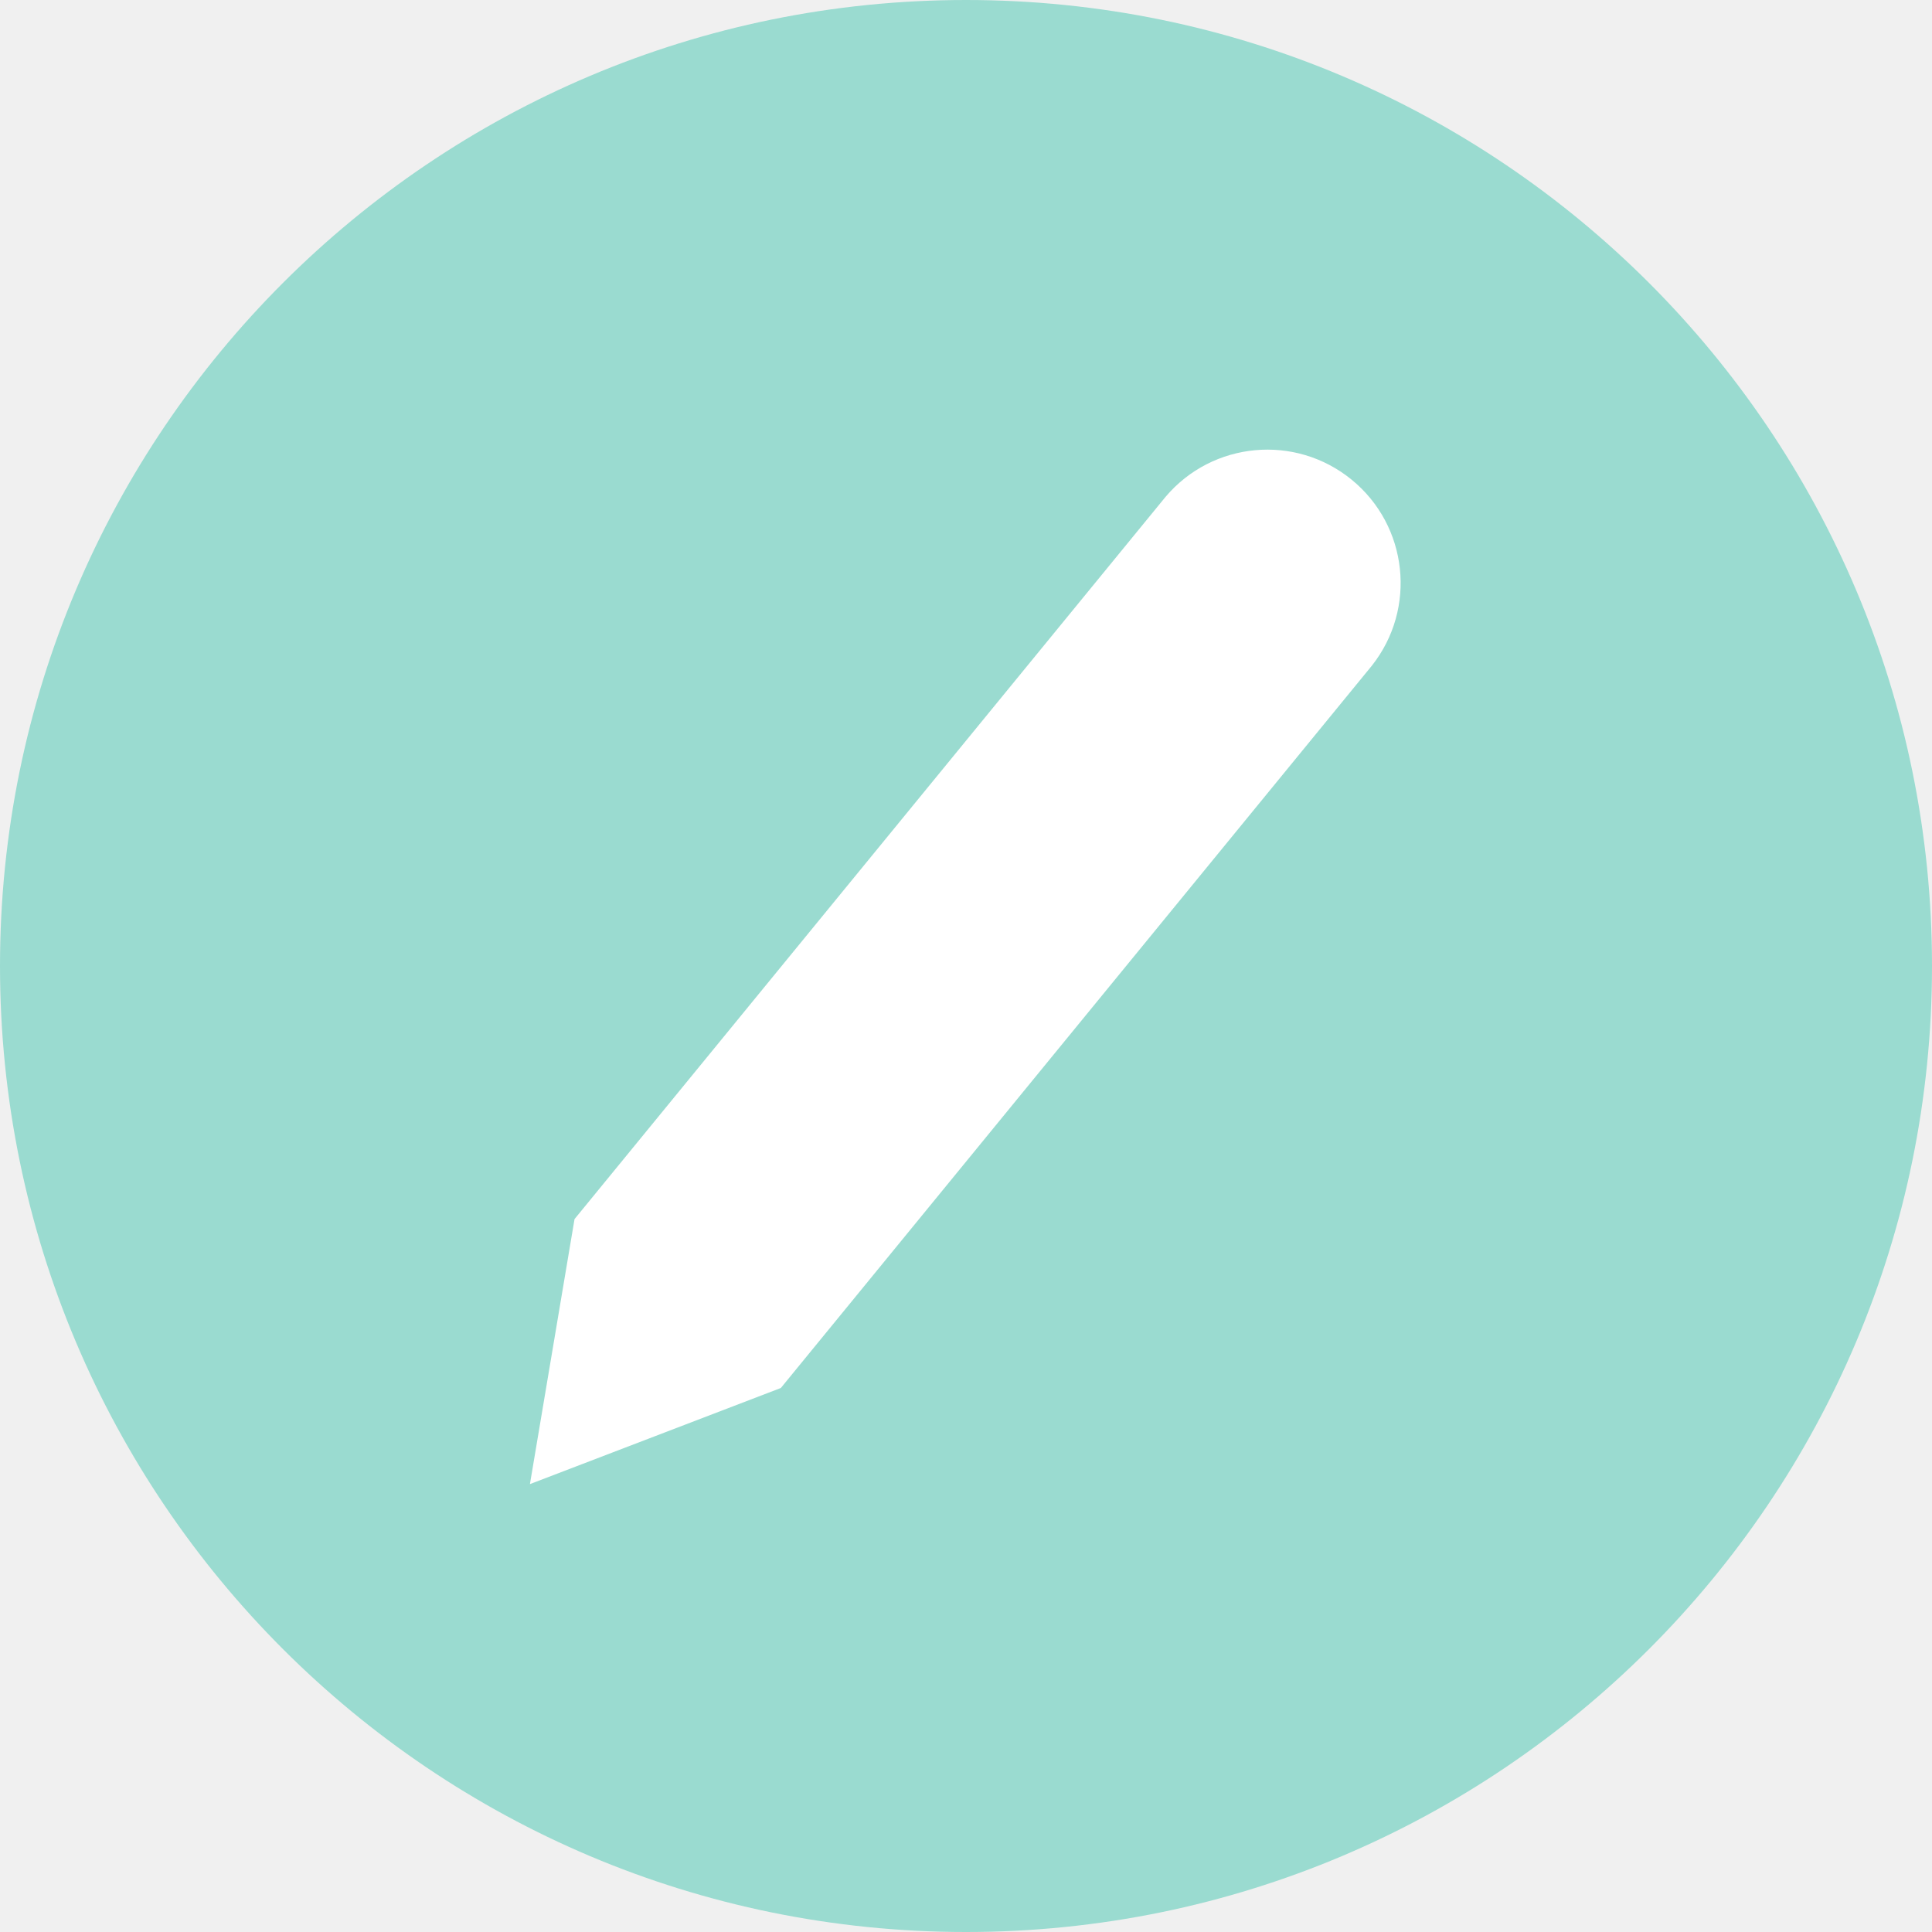
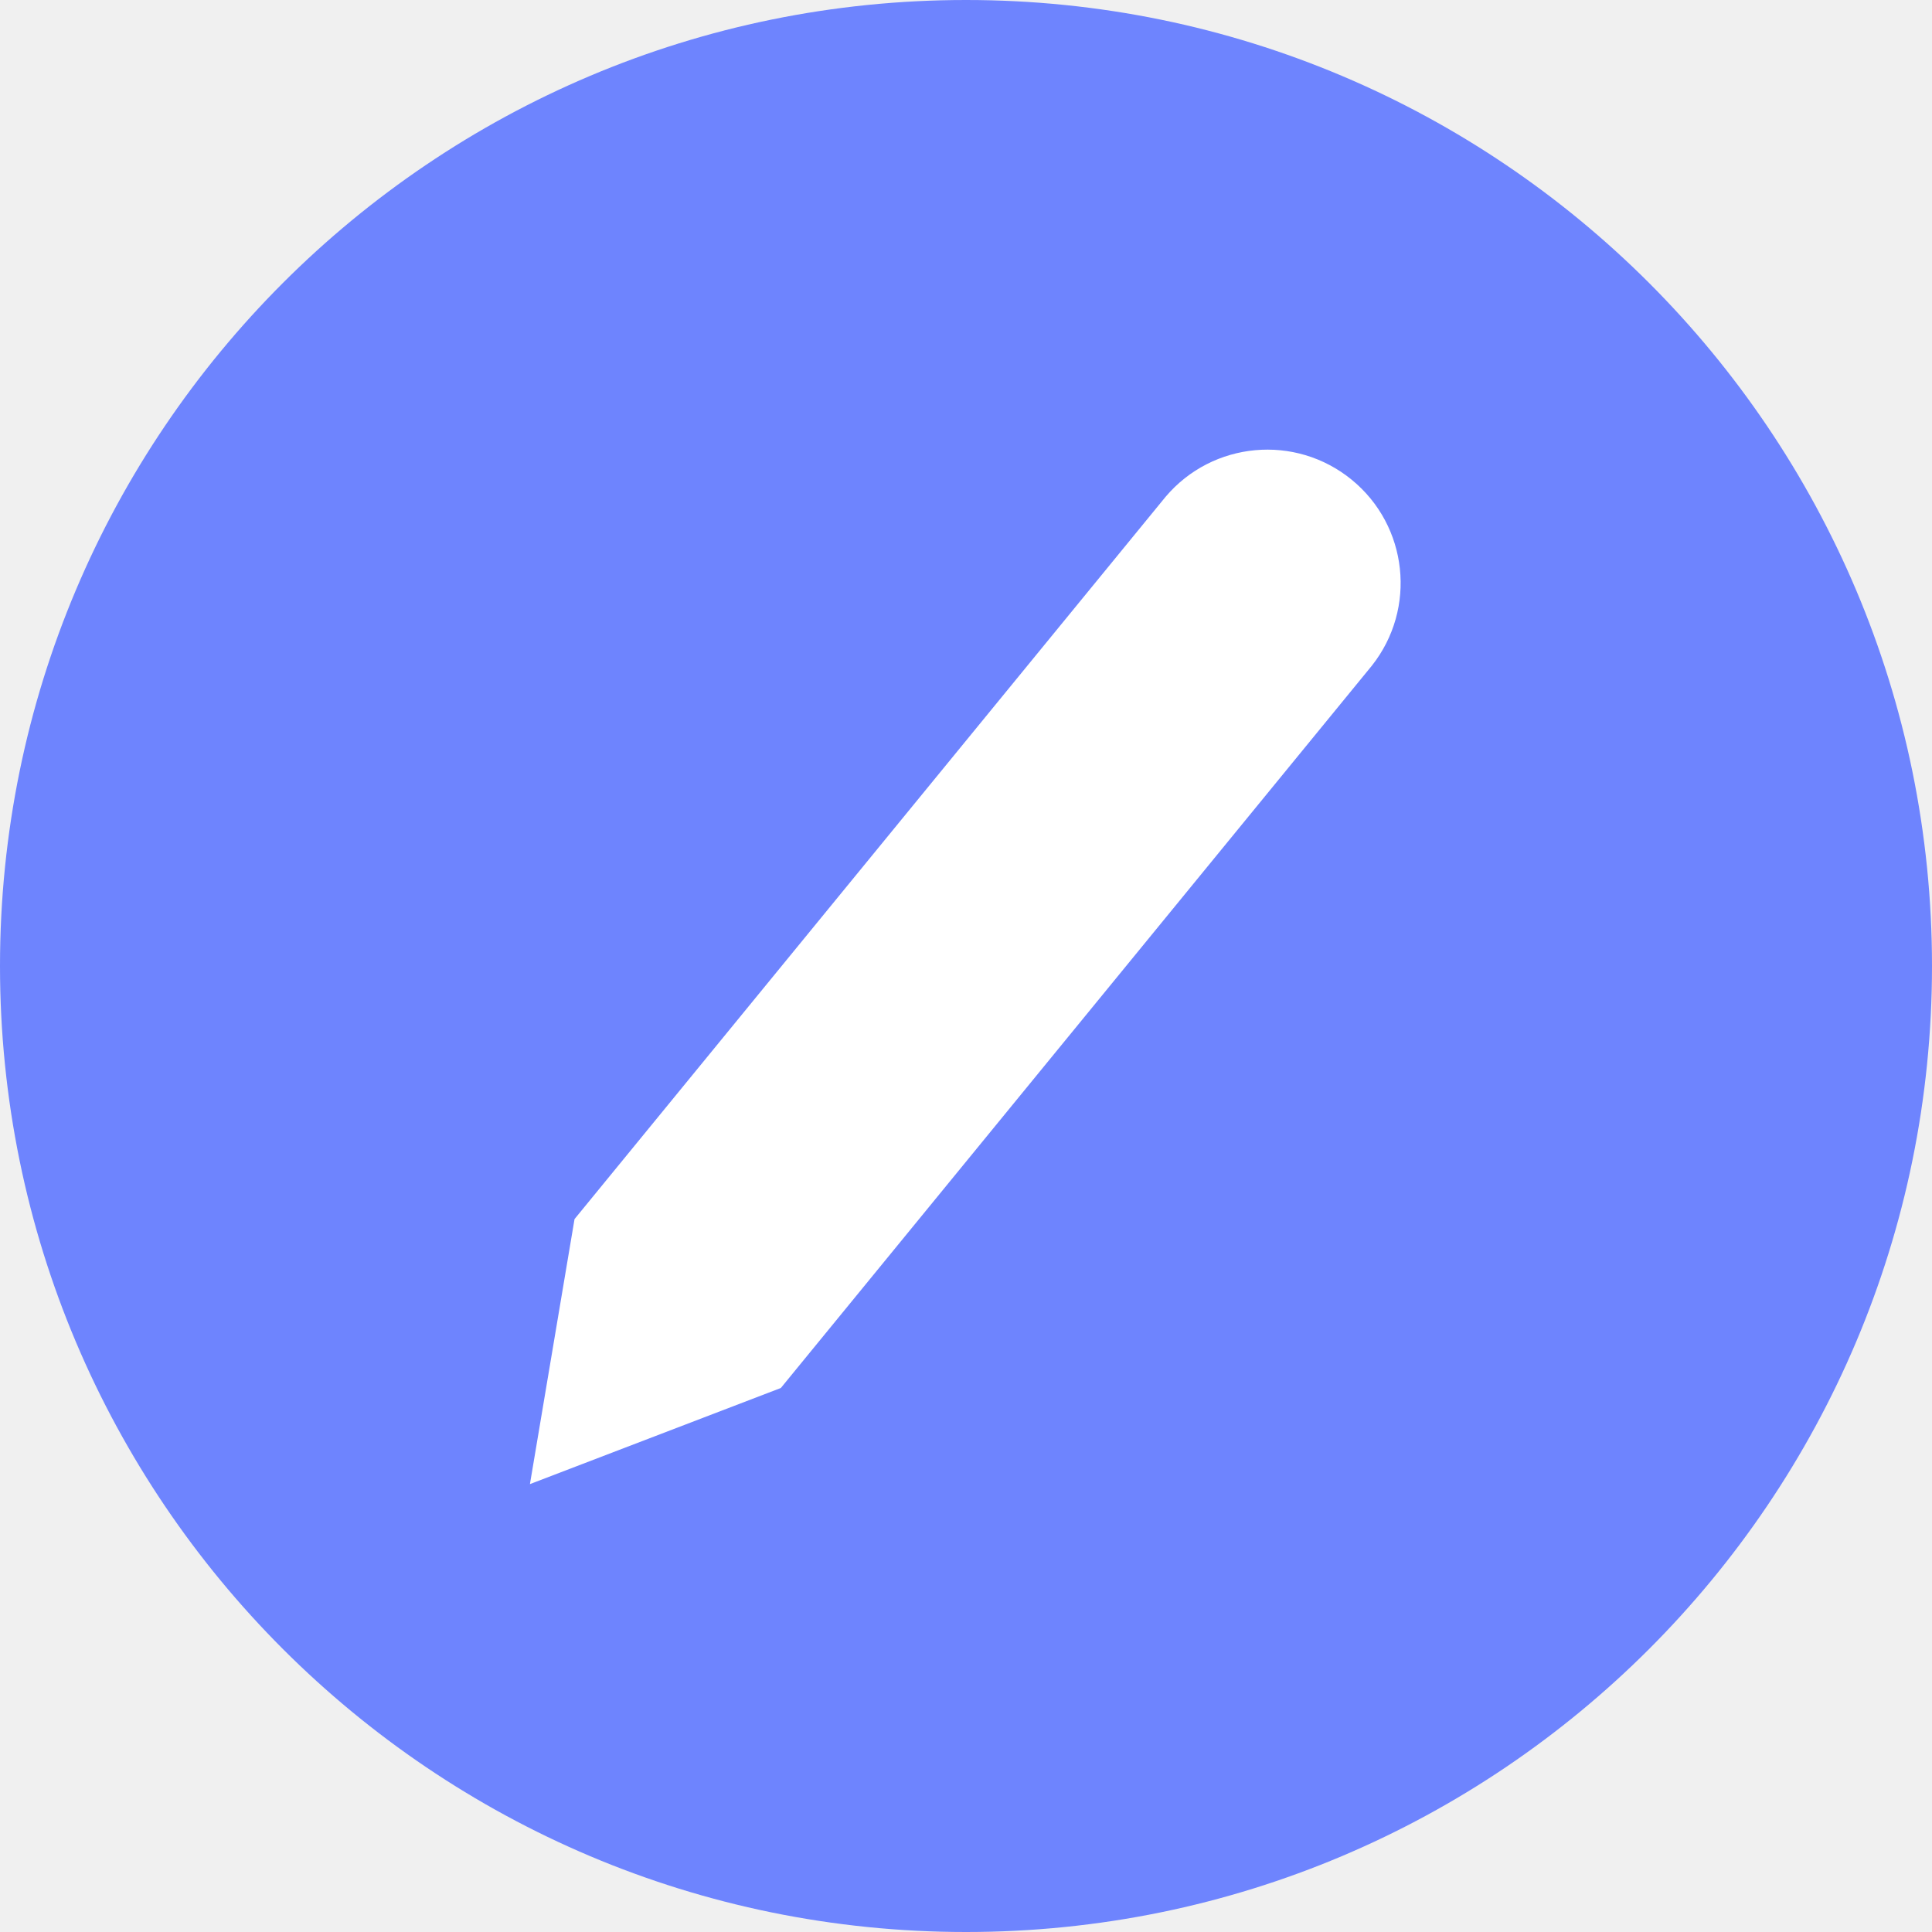
<svg xmlns="http://www.w3.org/2000/svg" fill="none" height="24" width="24">
-   <circle fill="#9ADBD0" r="12" cy="12" cx="12" />
+   <circle fill="#6E84FE" r="12" cy="12" cx="12" />
  <path fill="#fff" d="M14.479 6.172a1.656 1.656 0 012.563 2.097L9.7 17.242l-3.117 1.194.554-3.292z" />
</svg>
